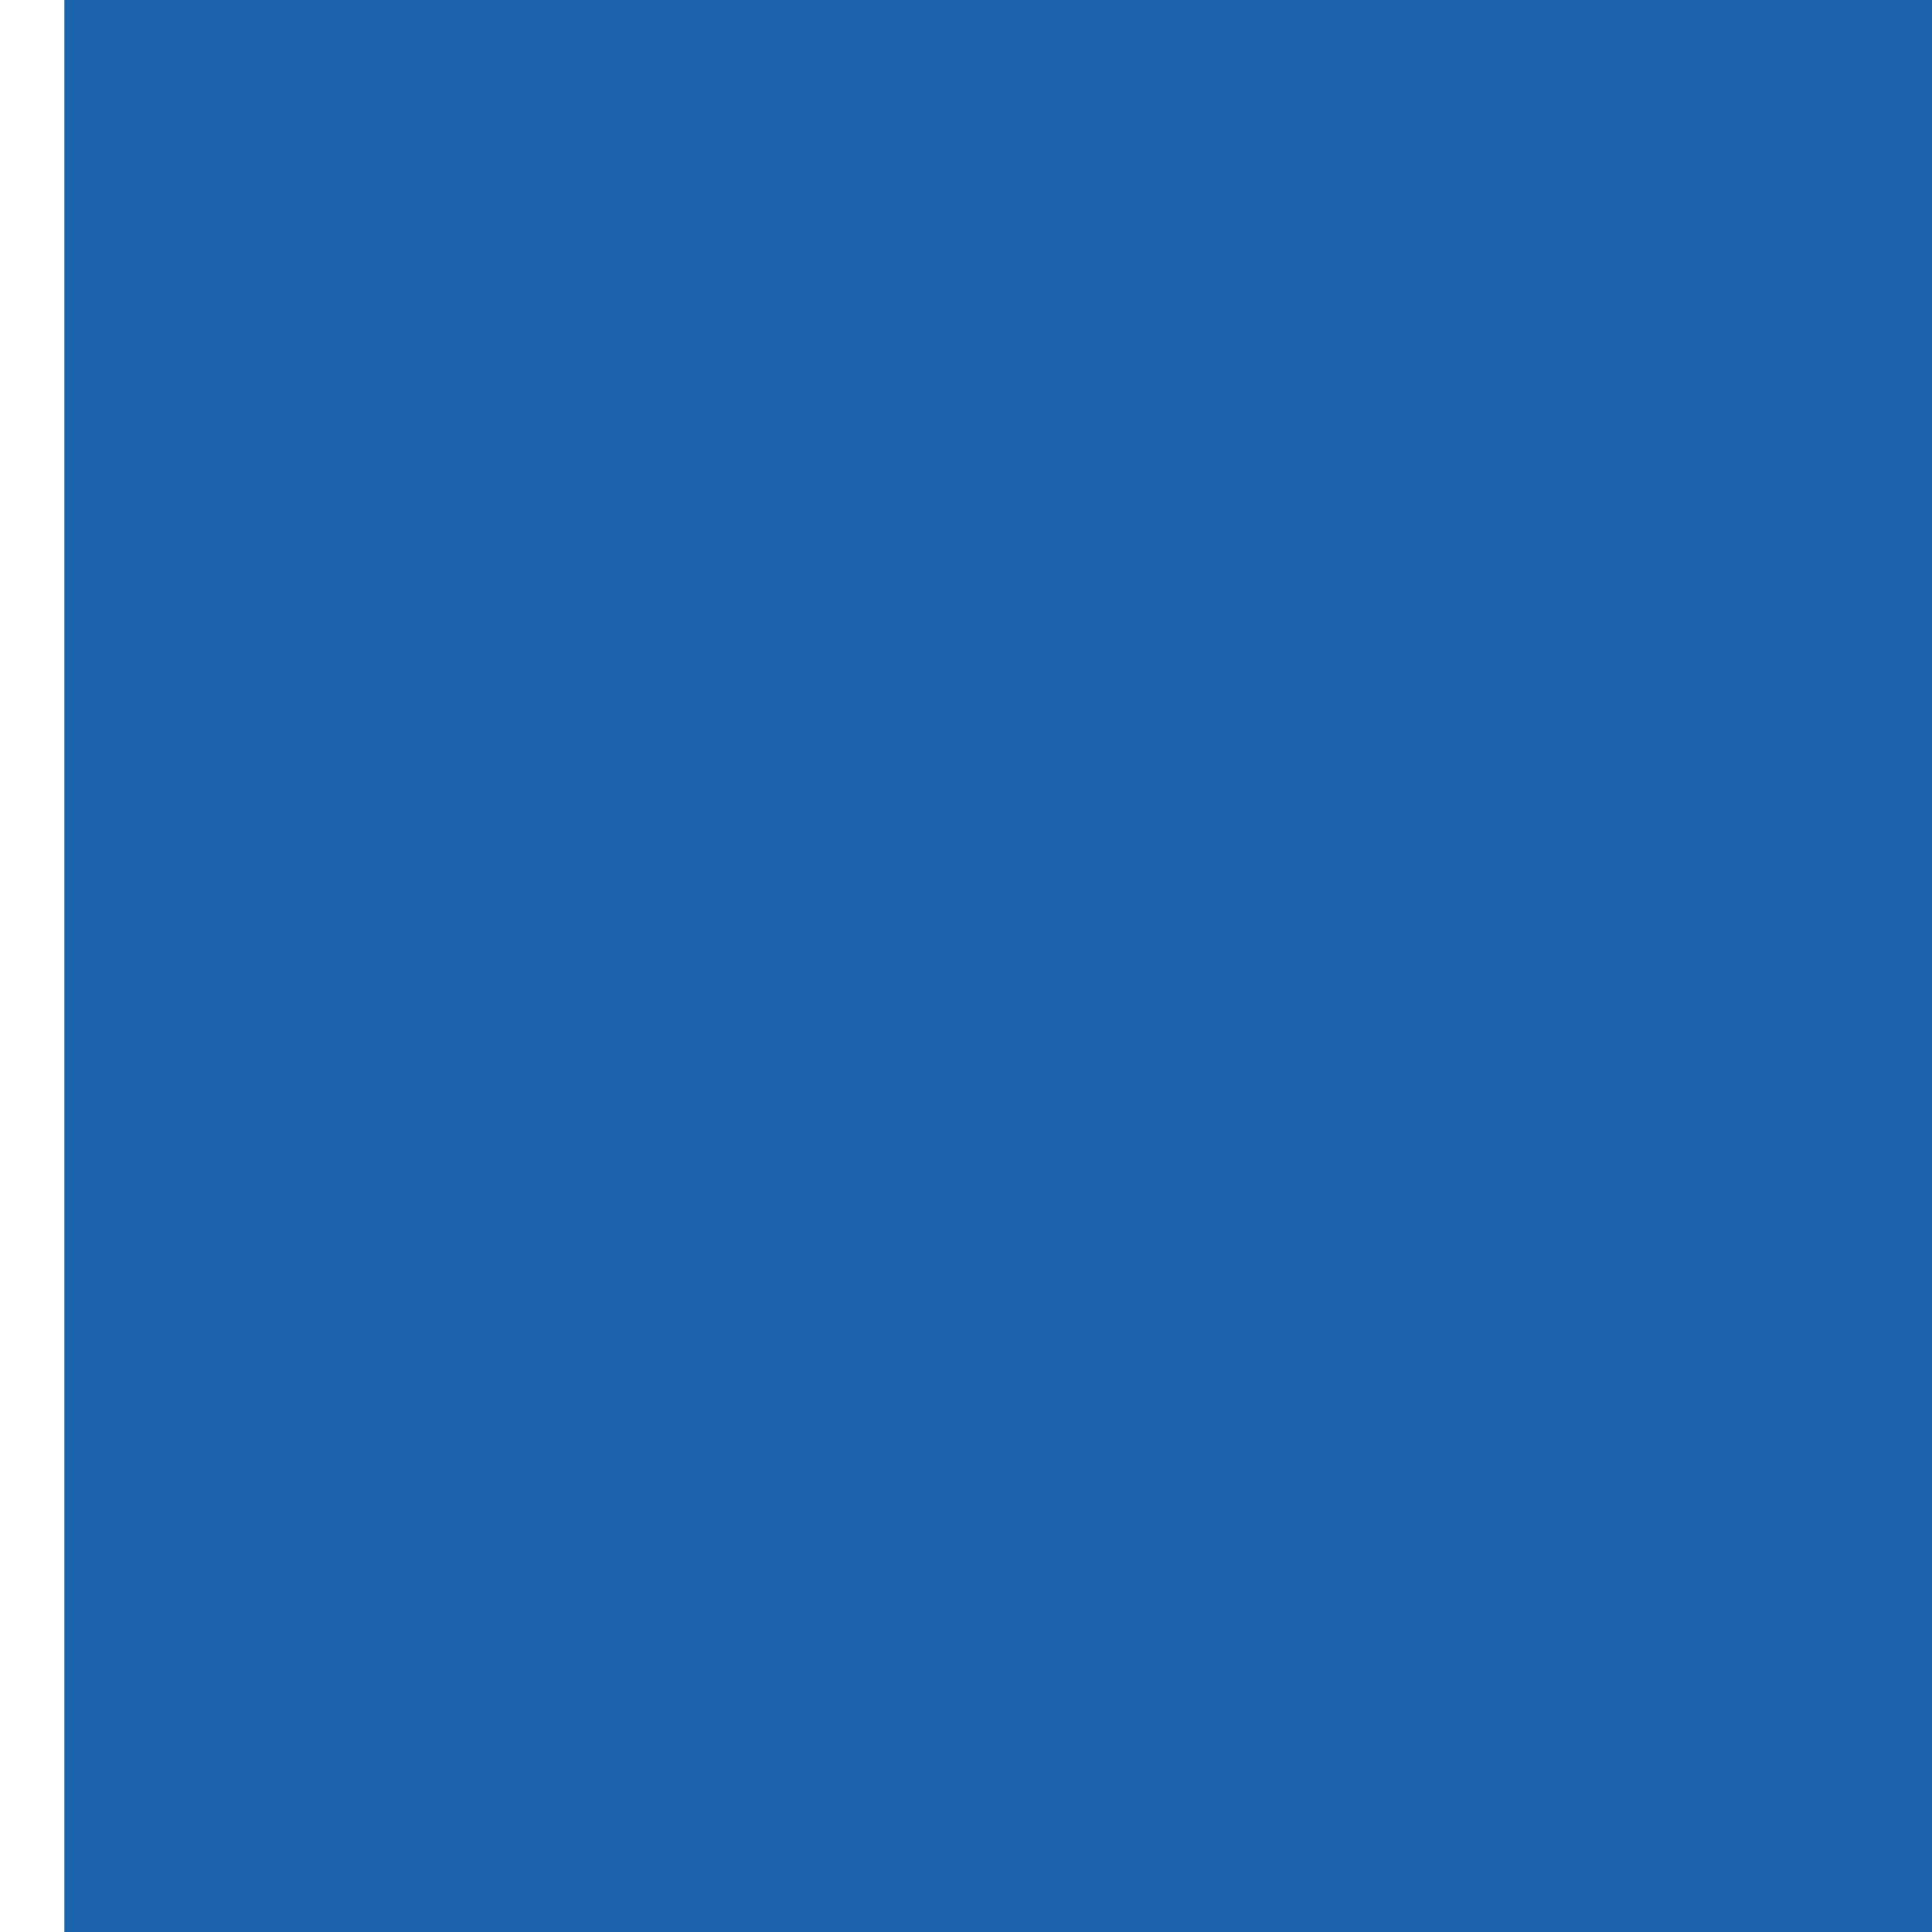
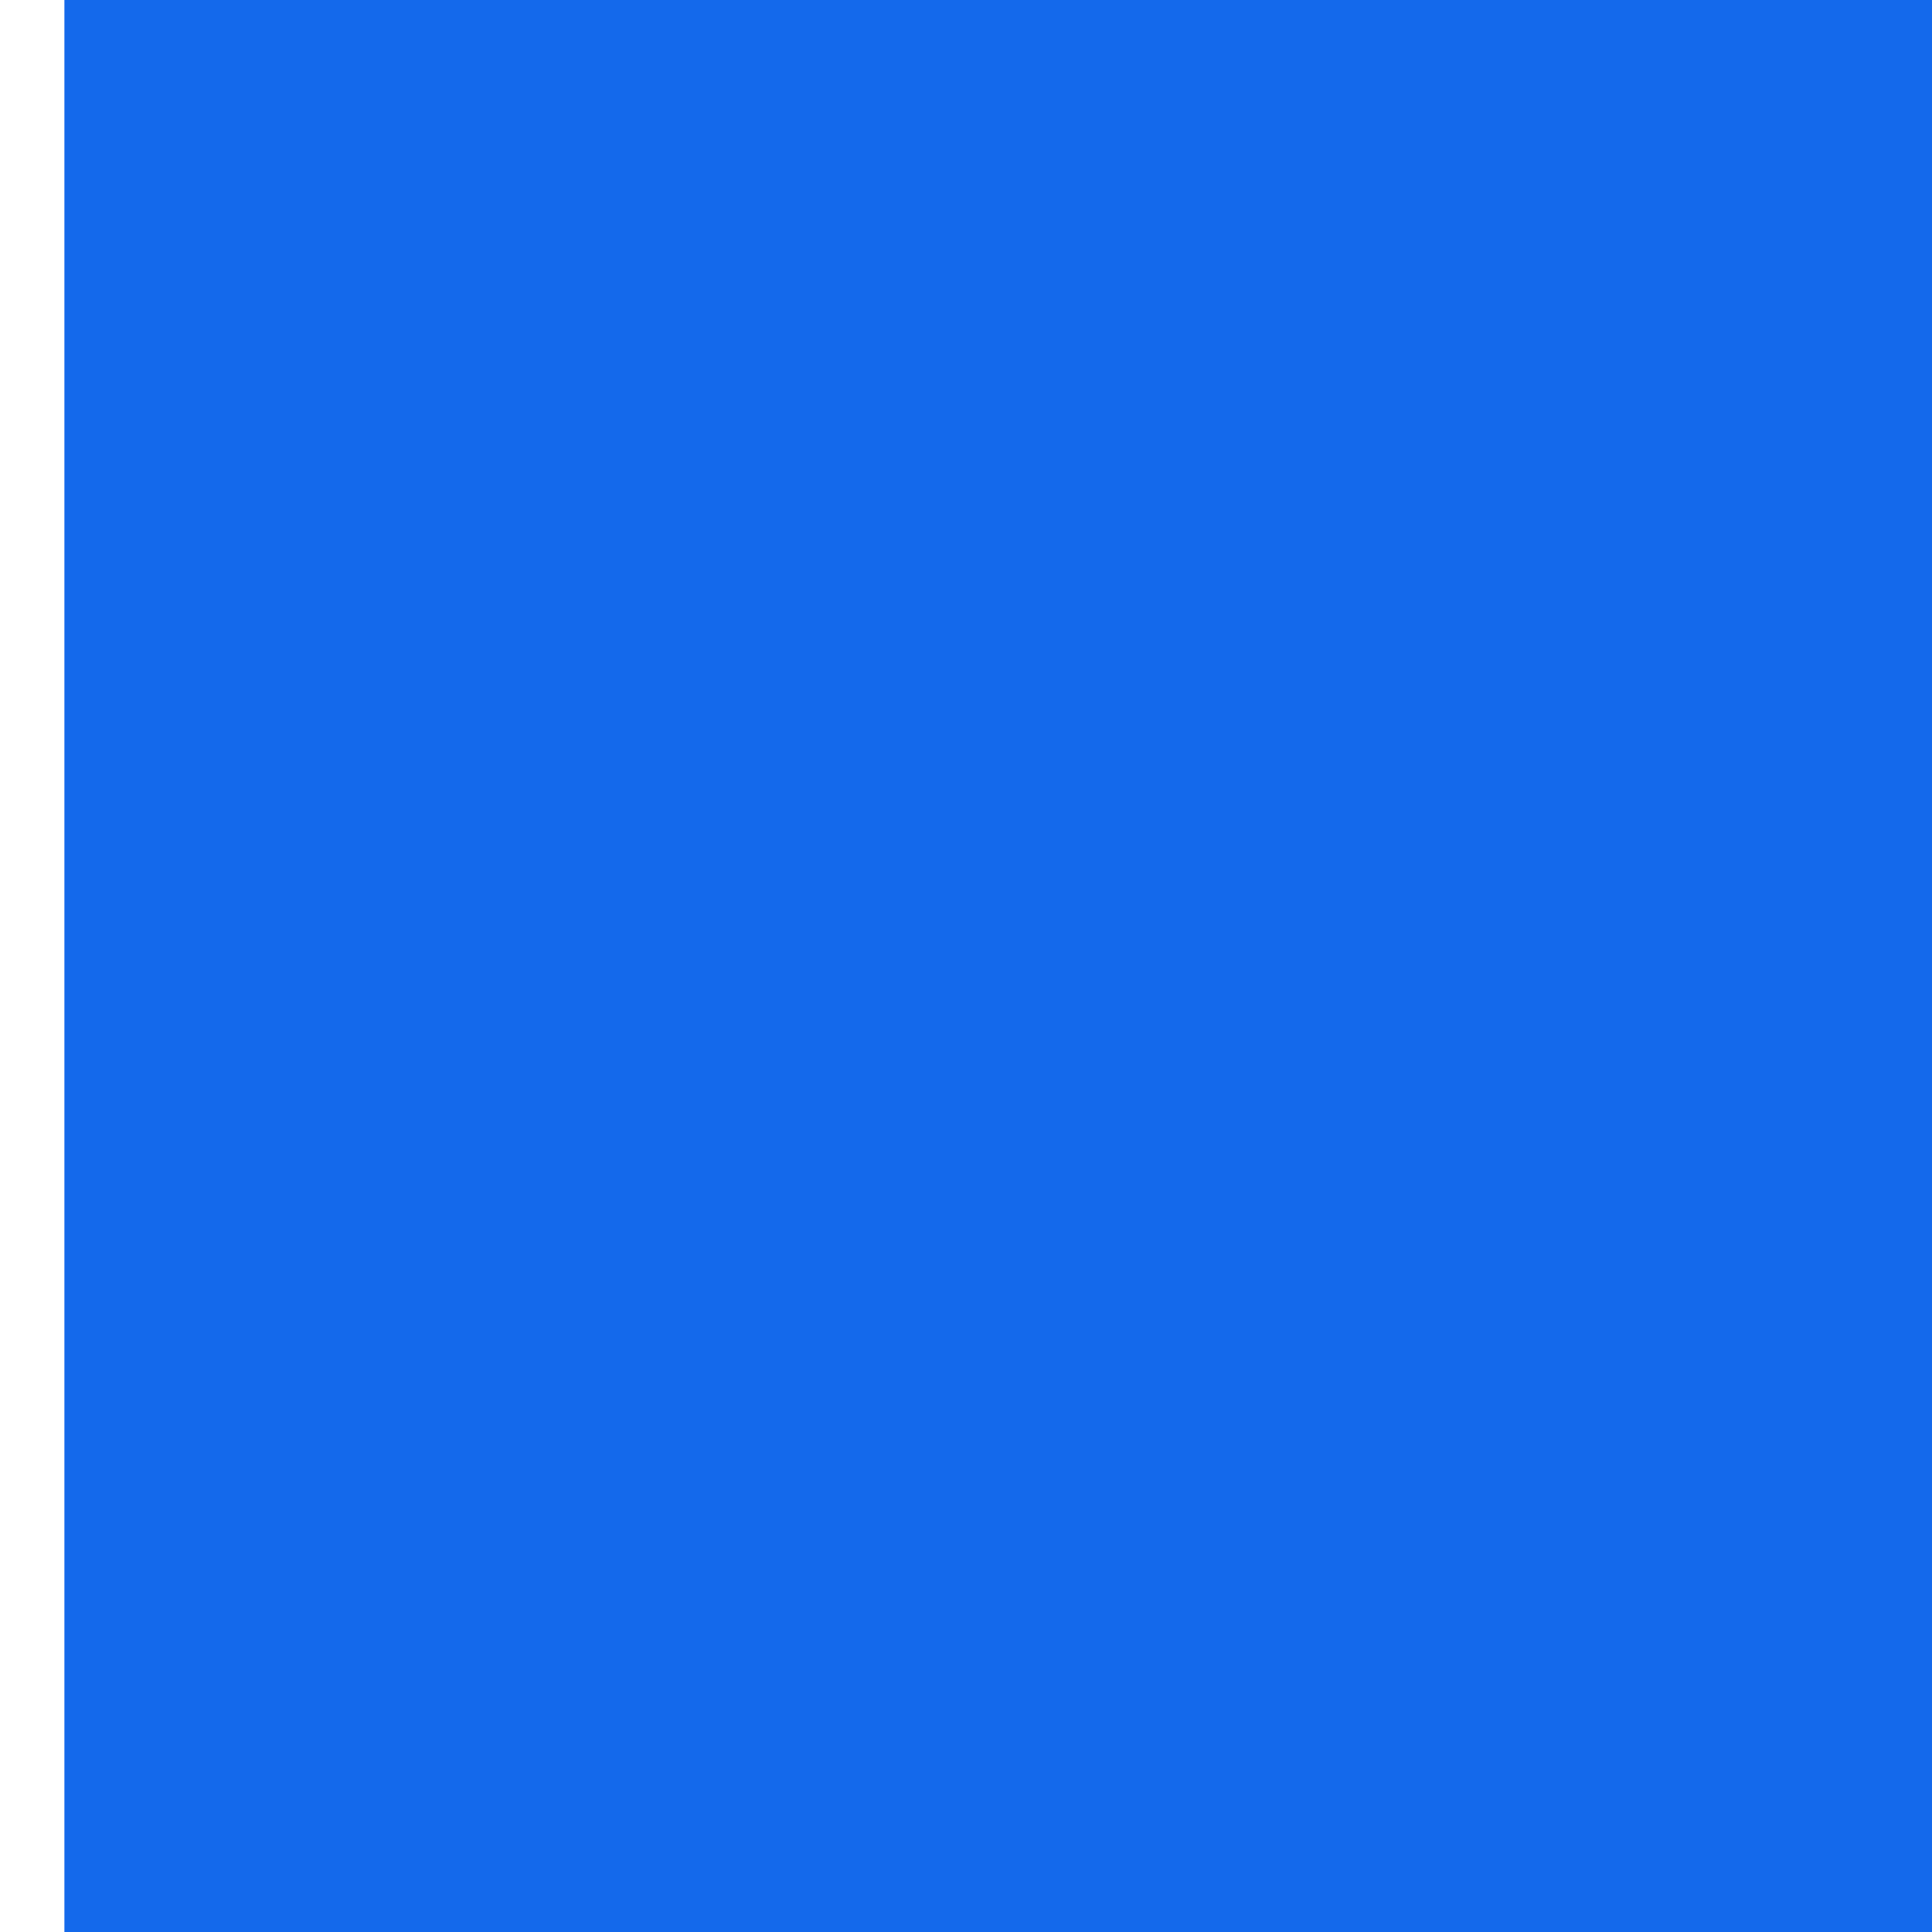
<svg xmlns="http://www.w3.org/2000/svg" version="1.1" id="Layer_1" x="0px" y="0px" viewBox="0 0 3 3" style="enable-background:new 0 0 3 3;" xml:space="preserve">
  <style type="text/css">
- 	.st0{fill:#1B63AA;}
+ 	.st0{fill:#1469EB;}
</style>
  <rect id="XMLID_23_" x="0.1" y="0" class="st0" width="2.9" height="3" />
</svg>
